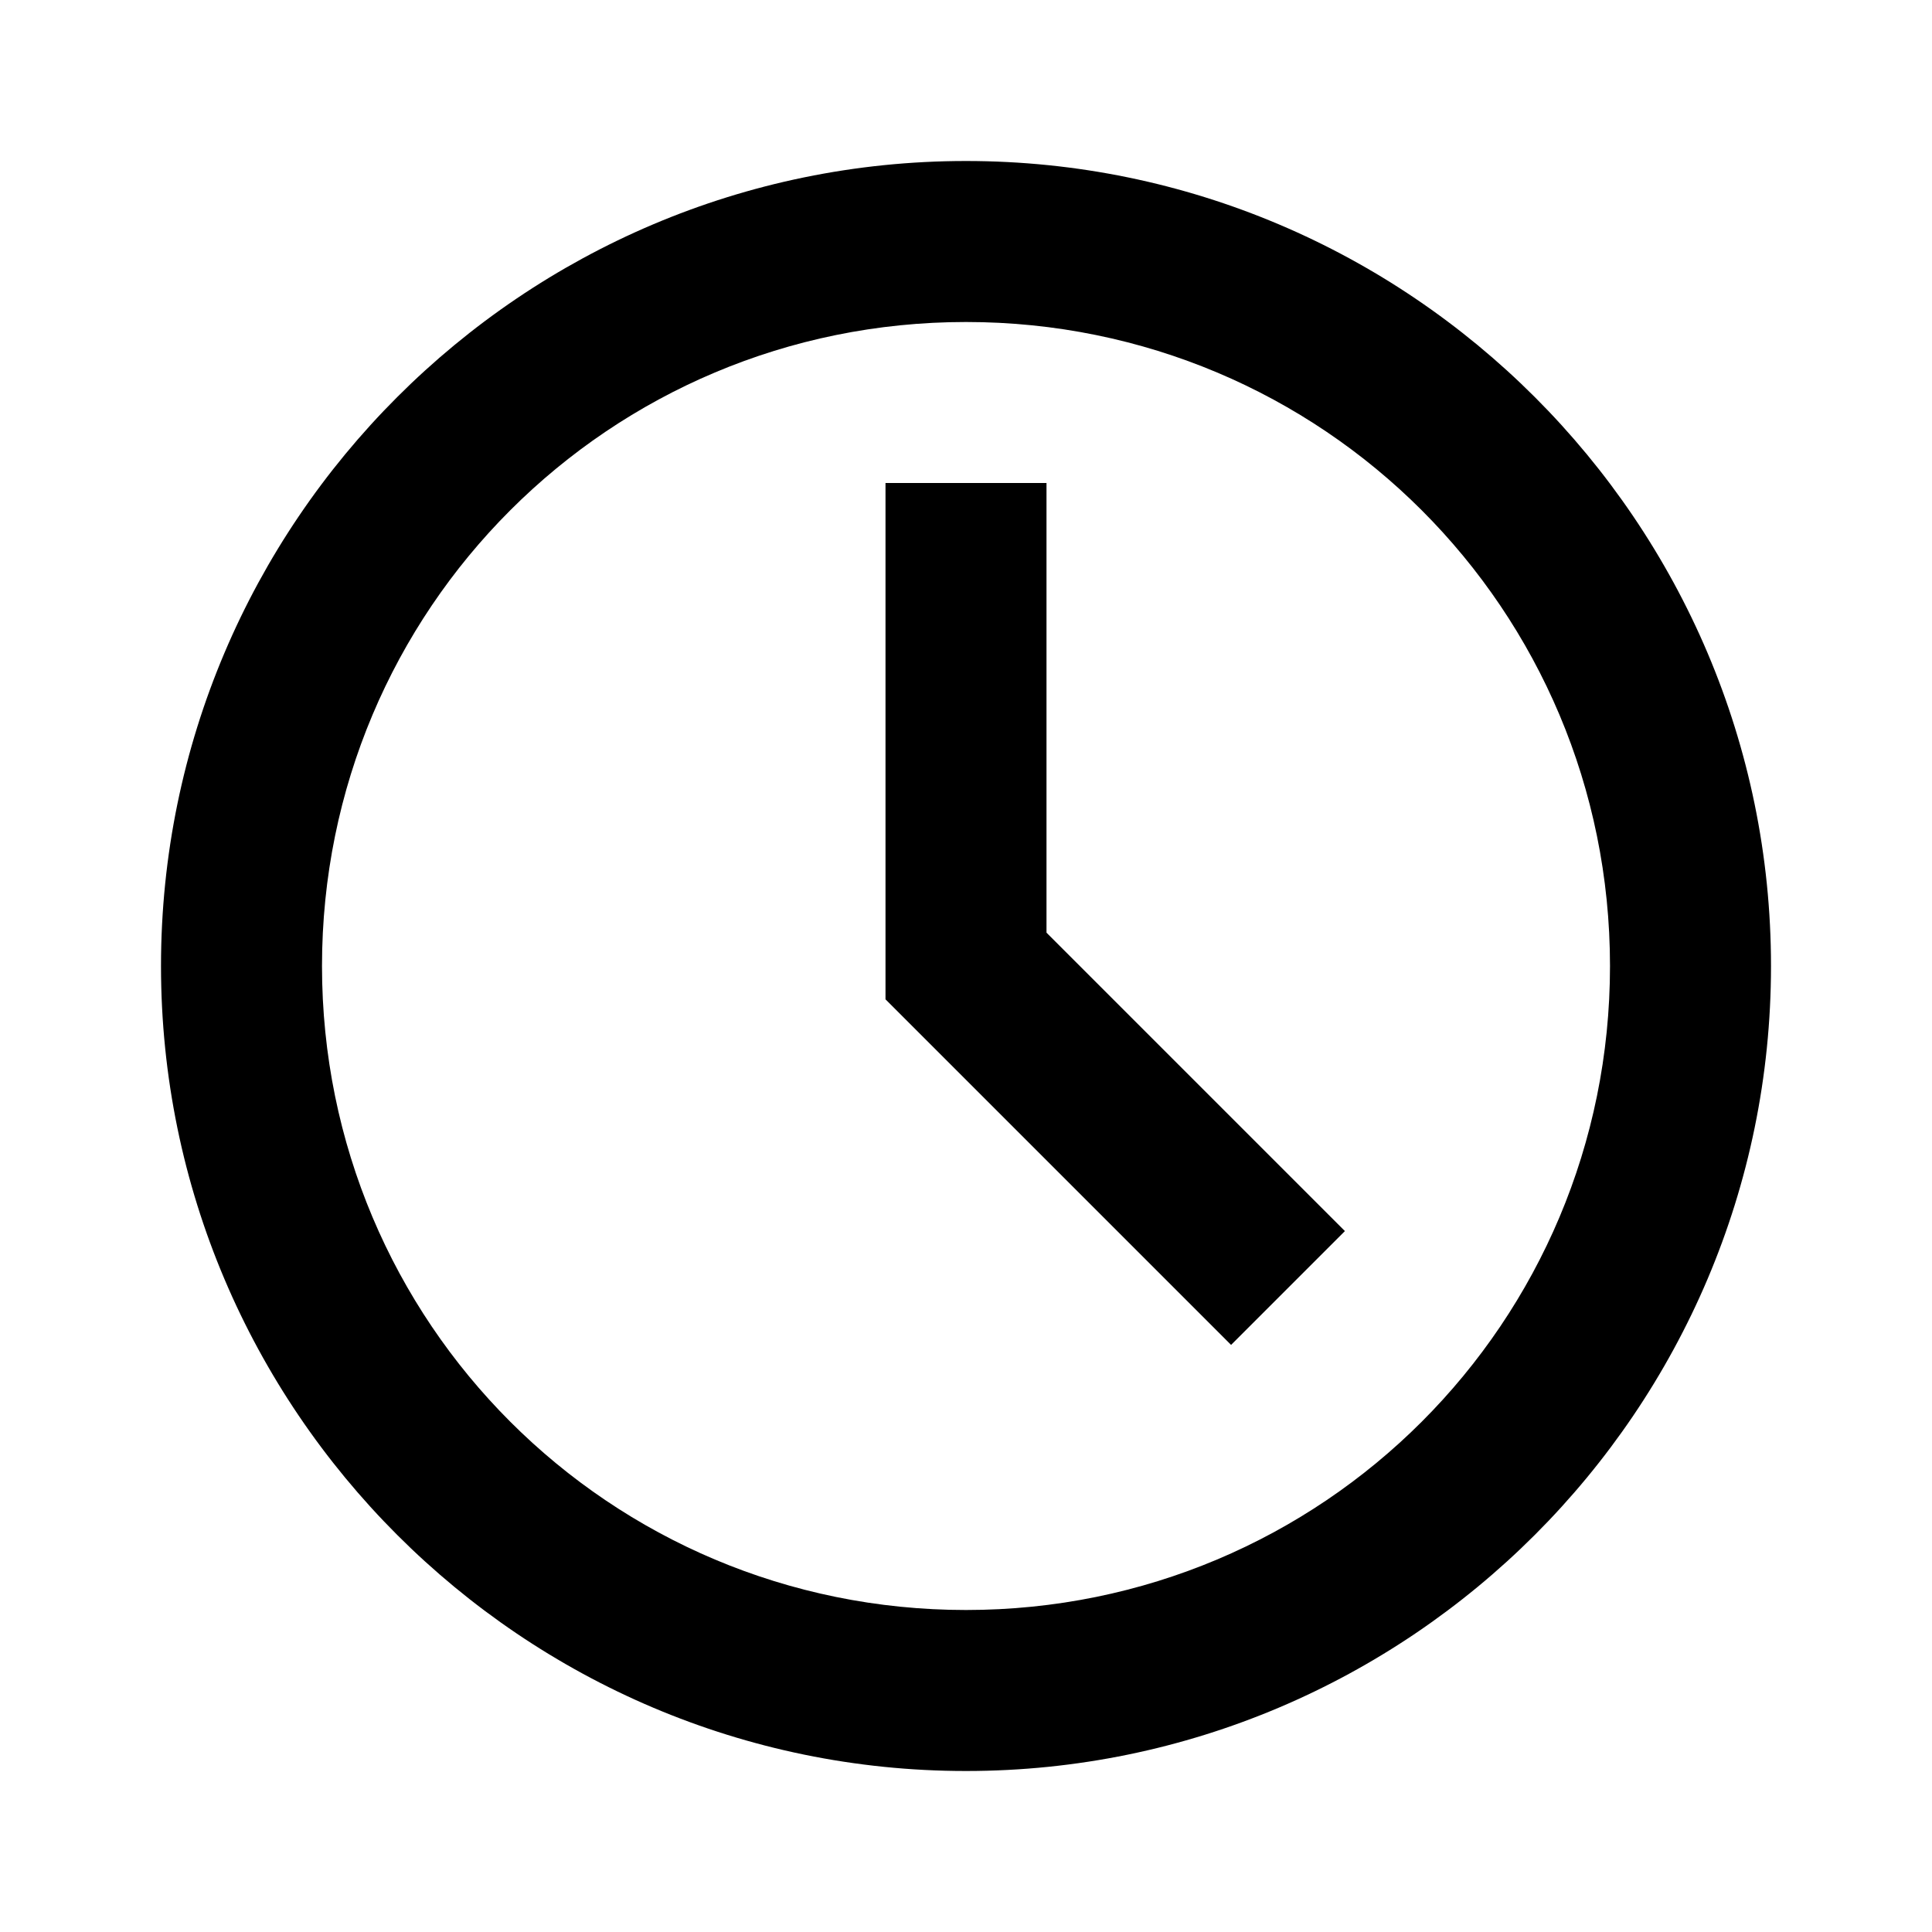
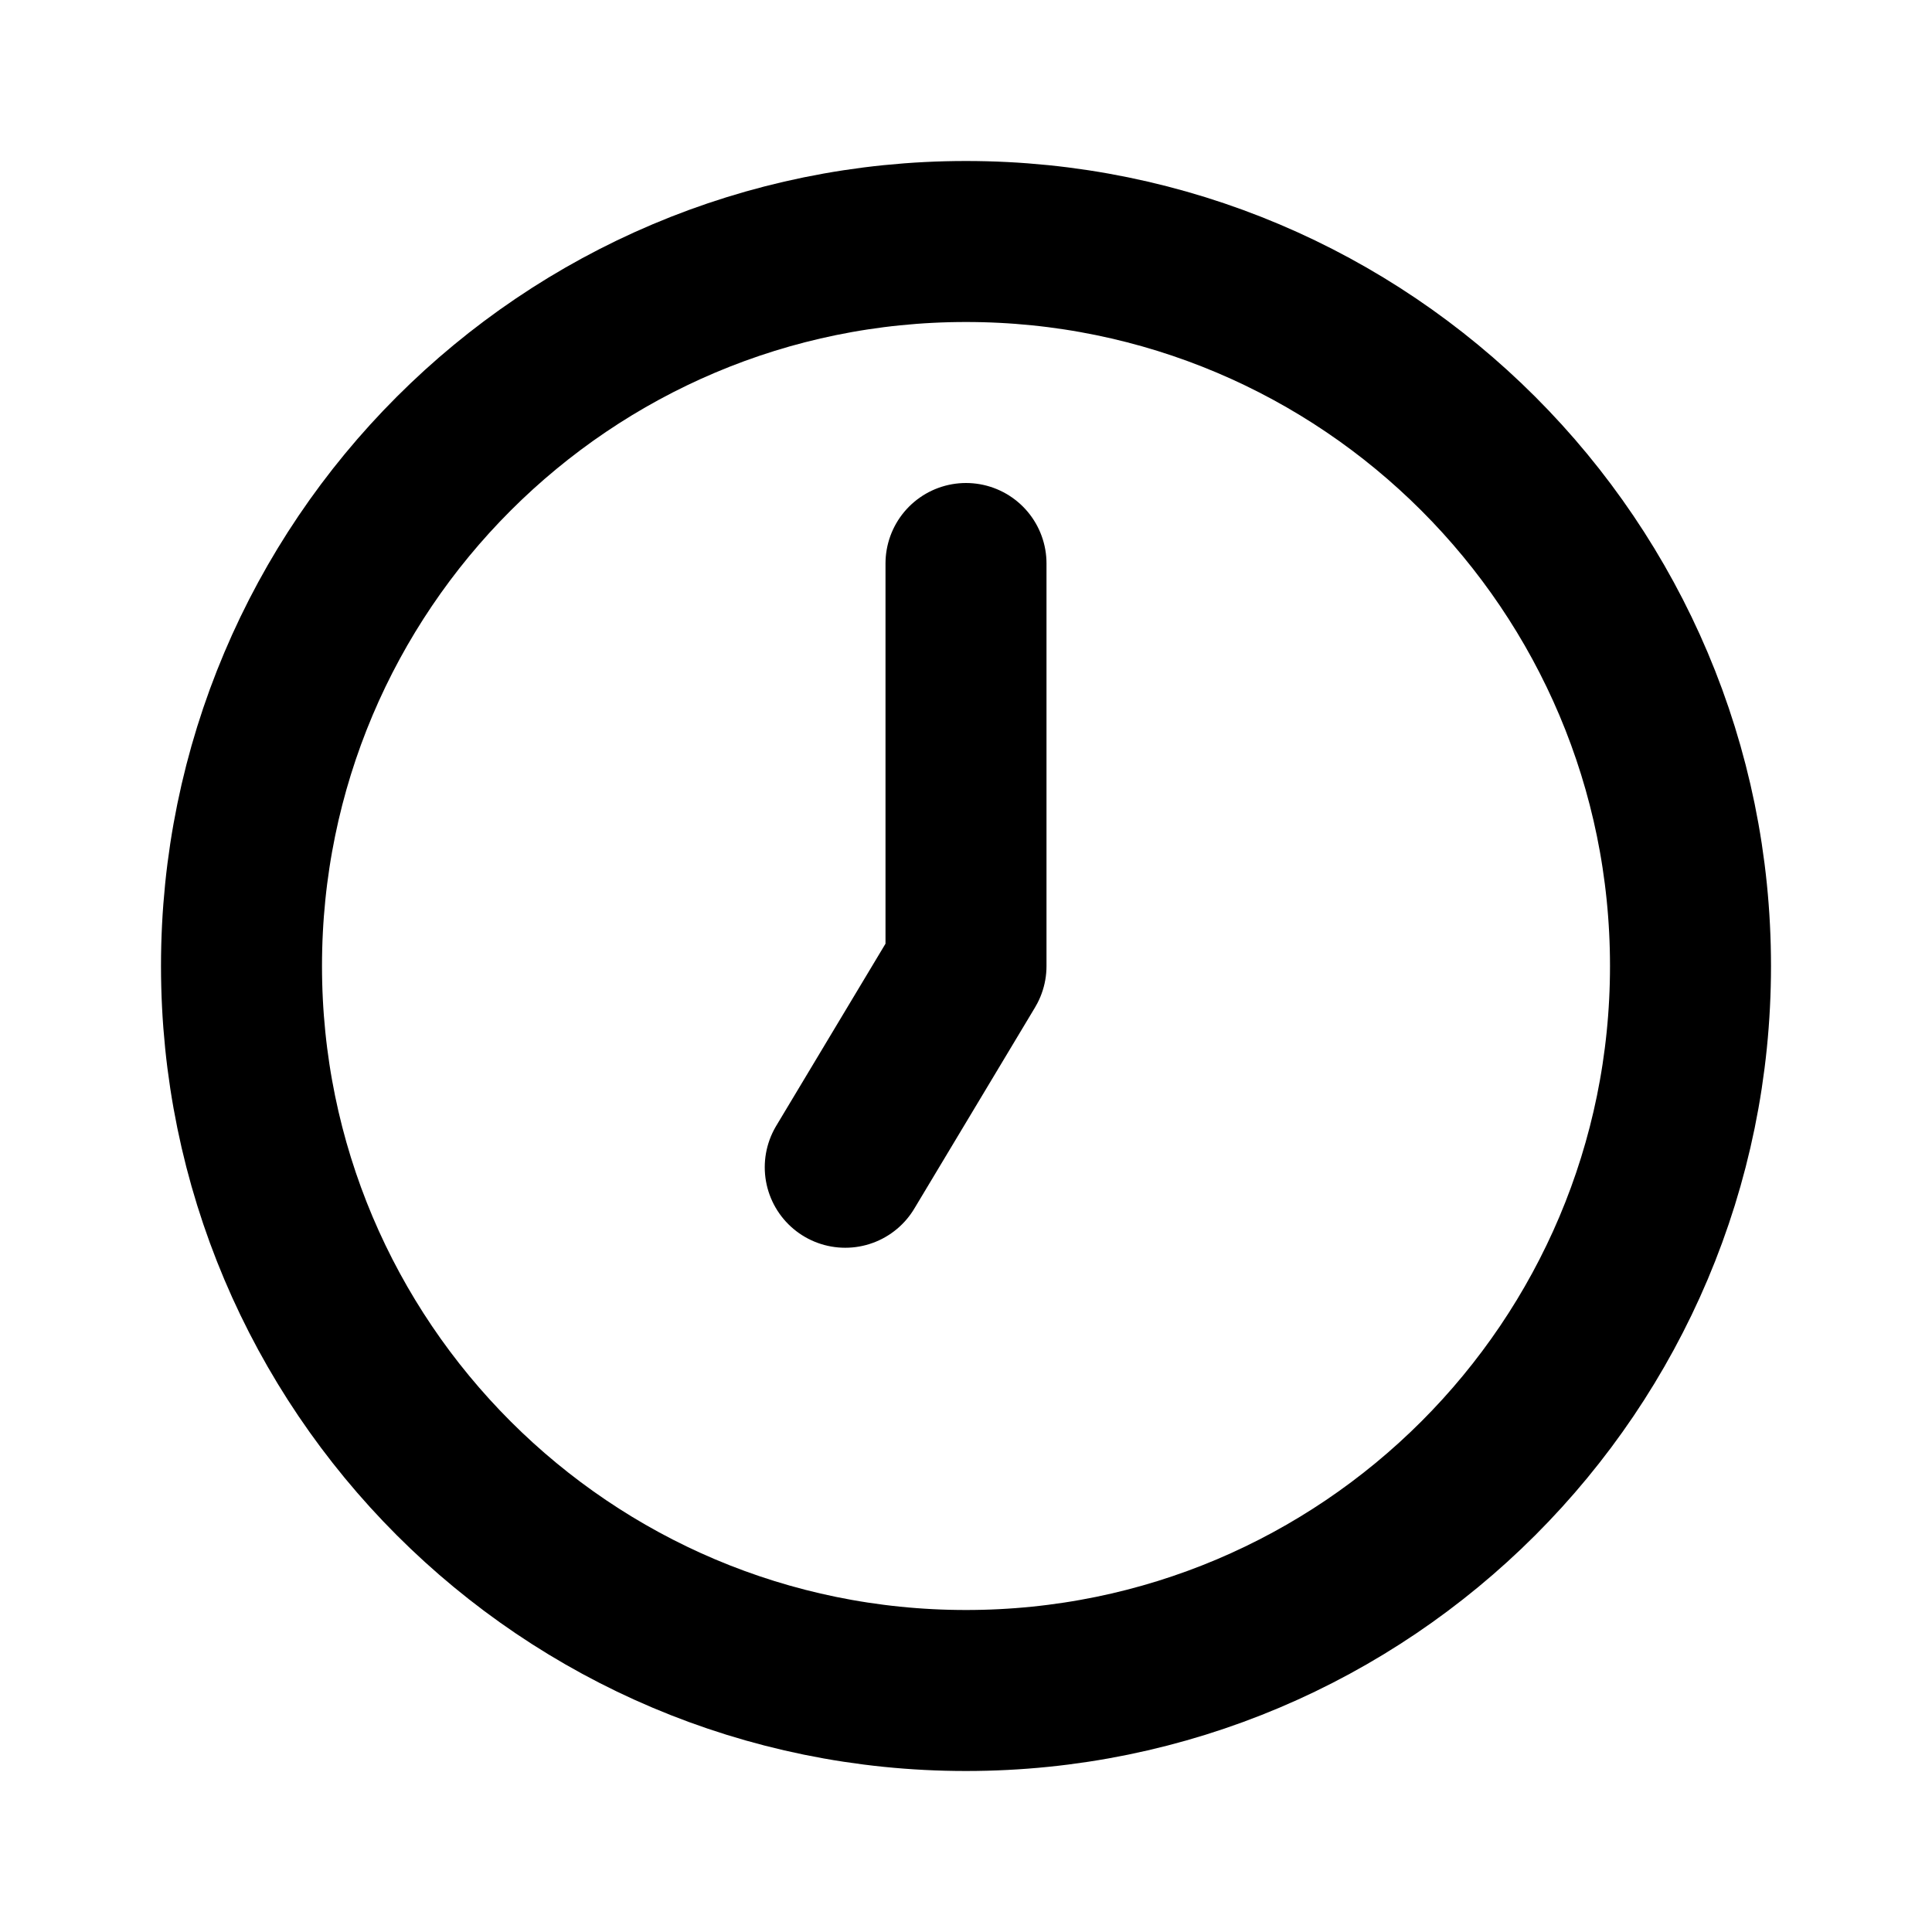
- <svg xmlns="http://www.w3.org/2000/svg" viewBox="0 0 24 24" width="24px" height="24px">
-   <path d="M 12 2 C 6.489 2 2 6.489 2 12 C 2 17.511 6.489 22 12 22 C 17.511 22 22 17.511 22 12 C 22 6.489 17.511 2 12 2 z M 12 4 C 16.43 4 20 7.57 20 12 C 20 16.43 16.43 20 12 20 C 7.57 20 4 16.43 4 12 C 4 7.57 7.57 4 12 4 z M 11 6 L 11 12.414 L 15.293 16.707 L 16.707 15.293 L 13 11.586 L 13 6 L 11 6 z" />
+ <svg xmlns="http://www.w3.org/2000/svg" width="800px" height="800px" viewBox="0 0 24 24" fill="none">
+   <path d="M12 7V12L10.5 14.5M21 12C21 16.971 16.971 21 12 21C7.029 21 3 16.971 3 12C3 7.029 7.029 3 12 3C16.971 3 21 7.029 21 12Z" stroke="currentcolor" stroke-width="2" stroke-linecap="round" stroke-linejoin="round" />
</svg>
